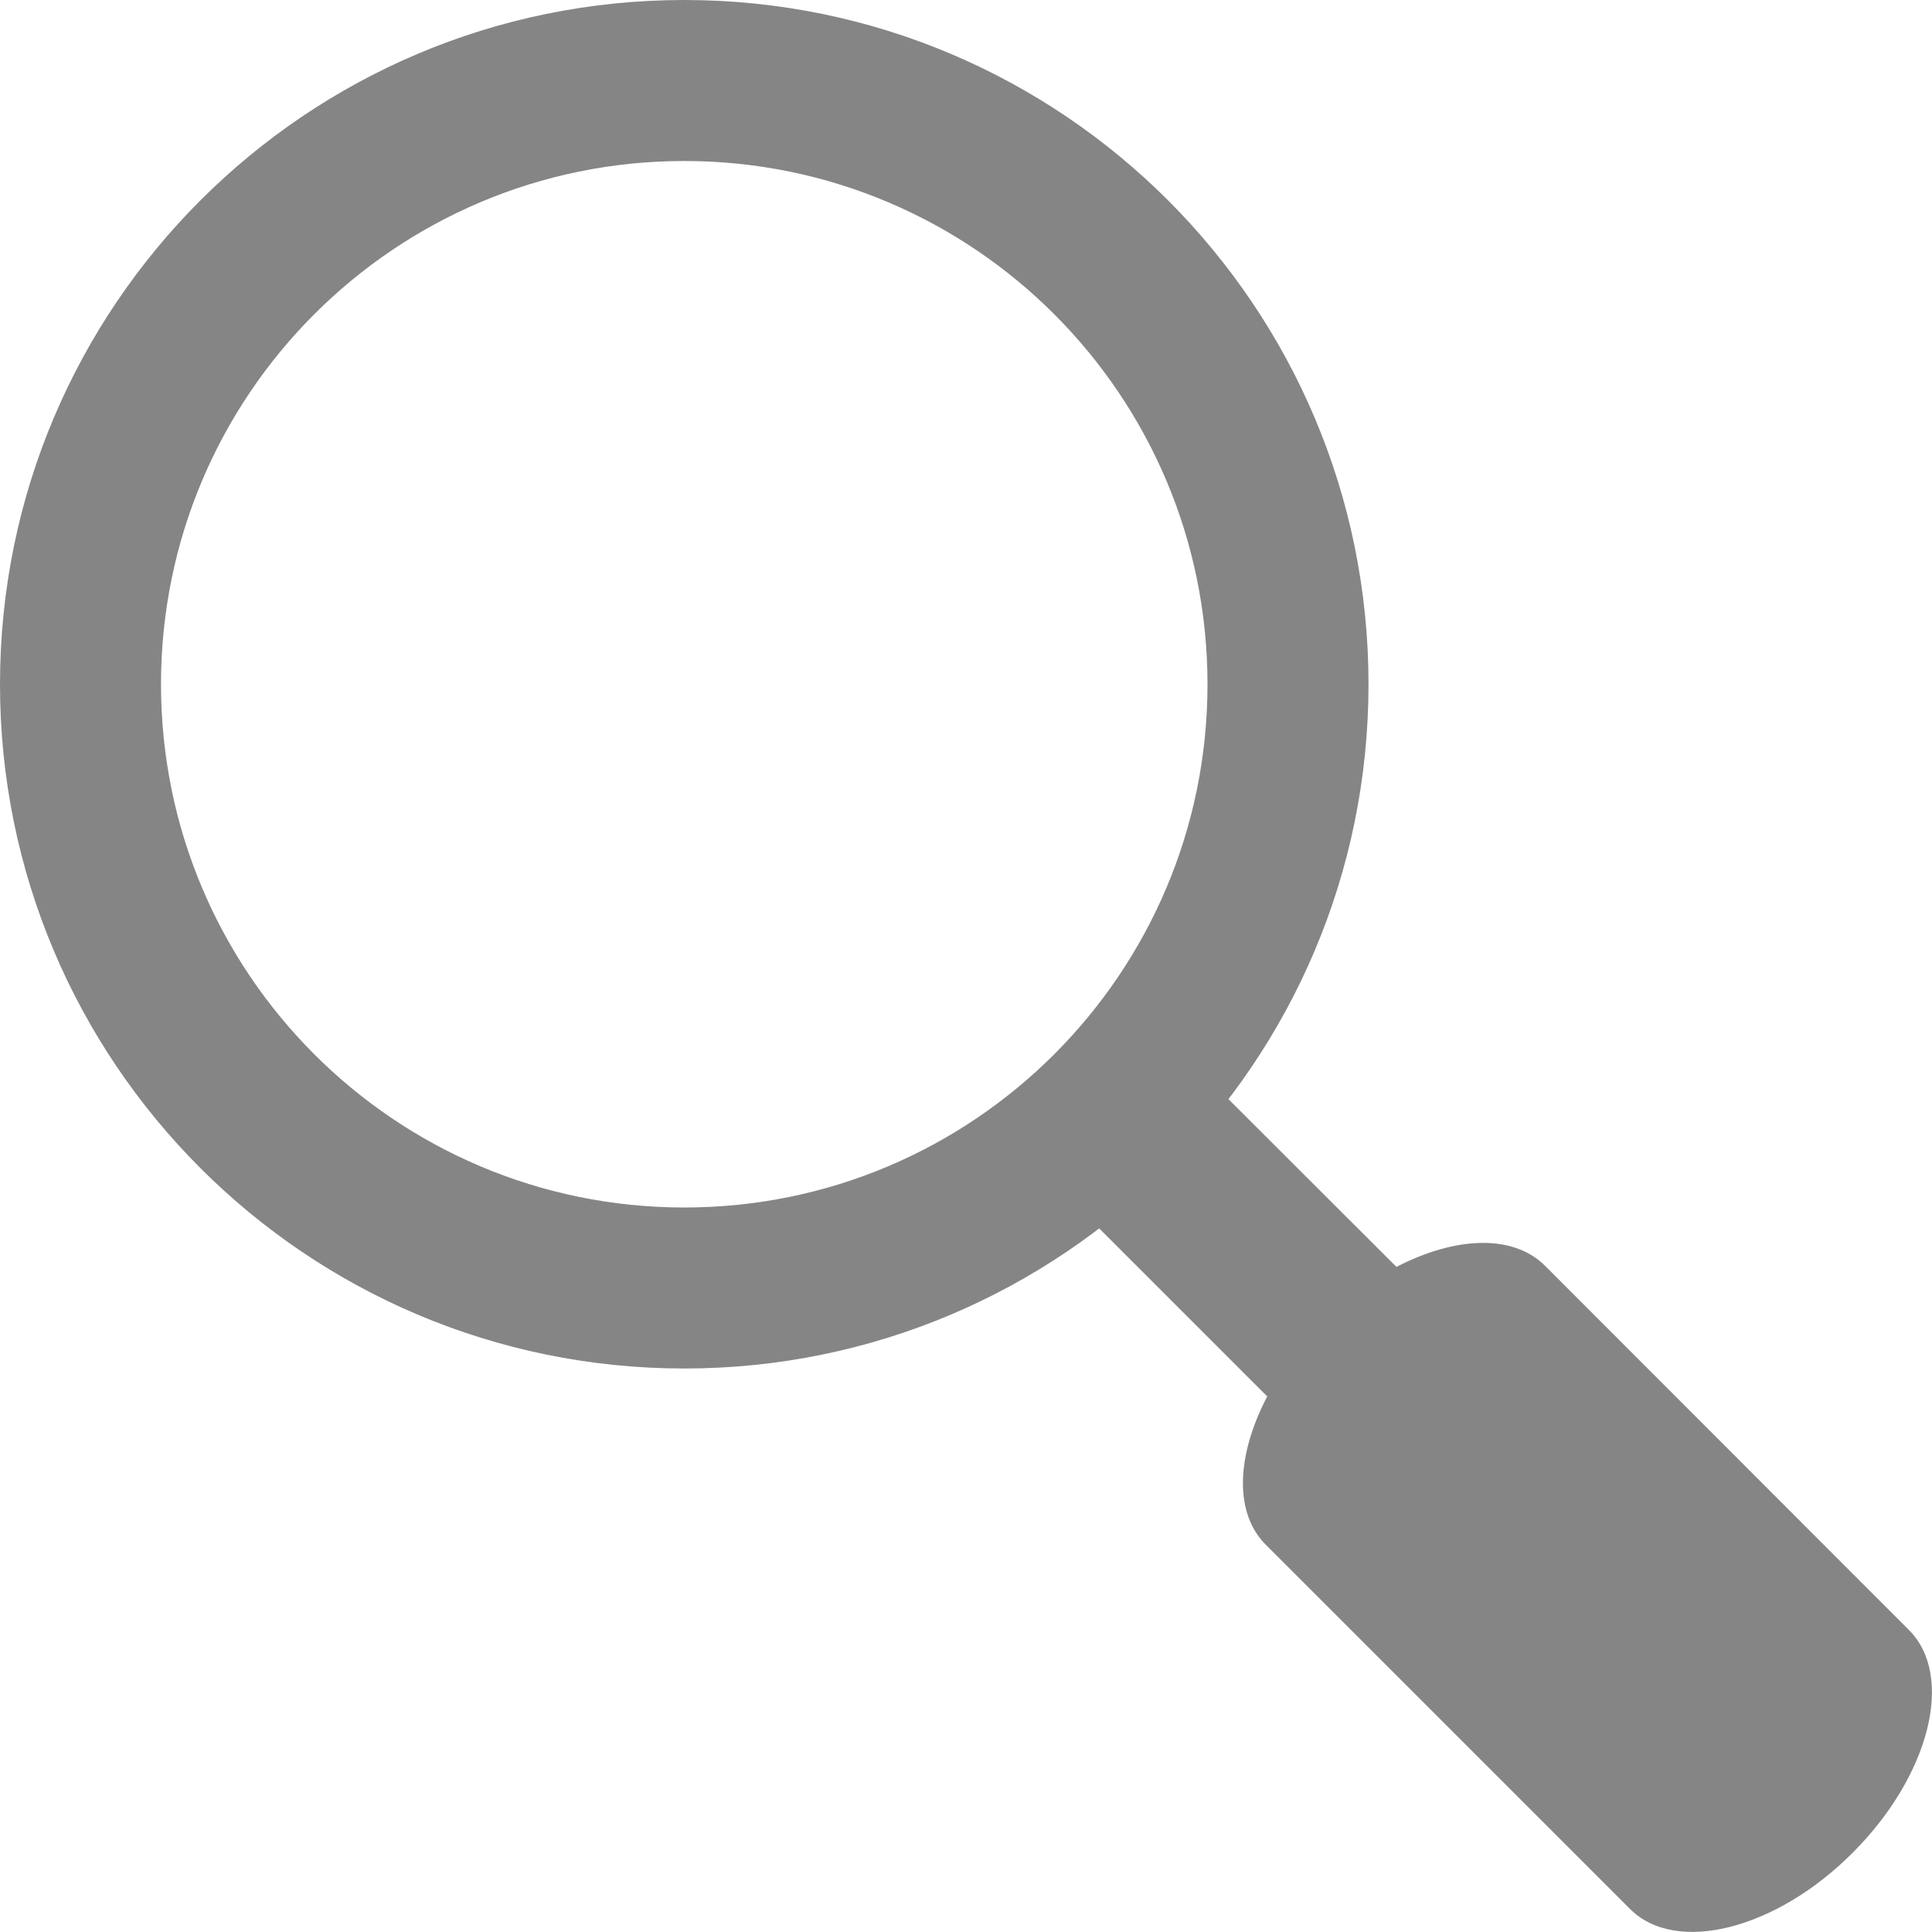
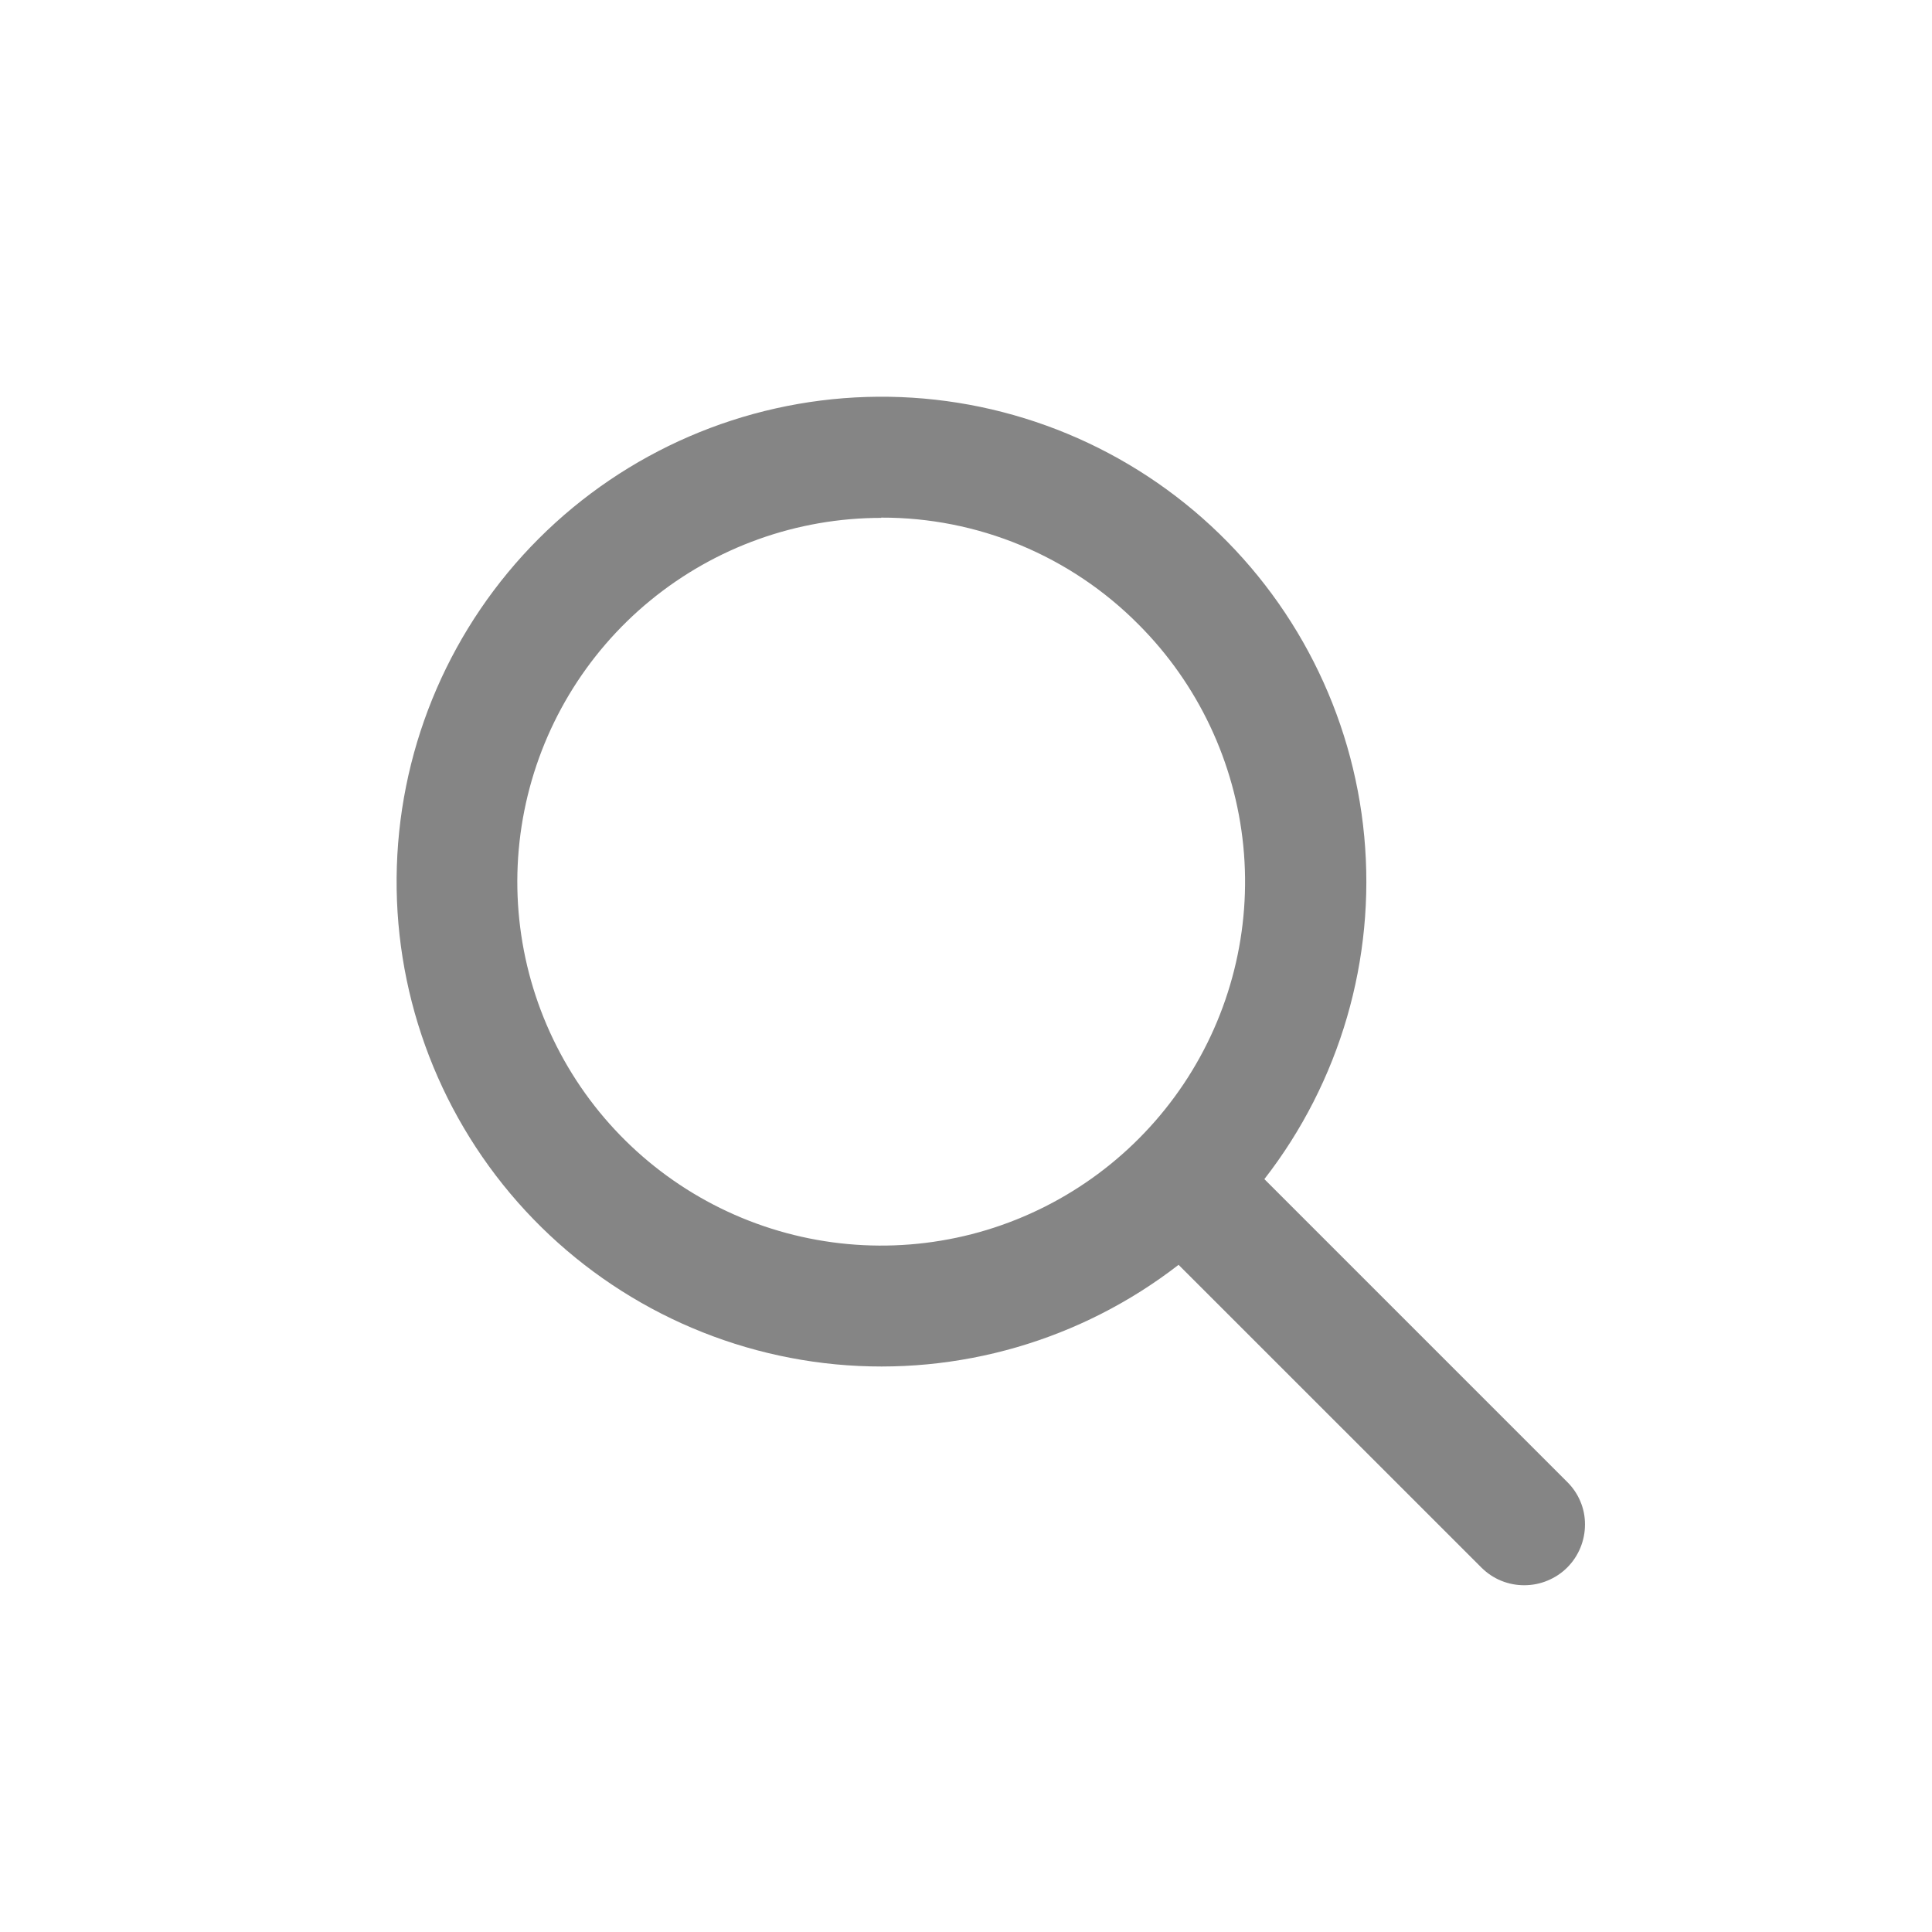
- <svg xmlns="http://www.w3.org/2000/svg" x="0px" y="0px" width="39" height="39" viewBox="0,0,256,256">
-   <g fill="#858585" fill-rule="nonzero" stroke="none" stroke-width="1" stroke-linecap="butt" stroke-linejoin="miter" stroke-miterlimit="10" stroke-dasharray="" stroke-dashoffset="0" font-family="none" font-weight="none" font-size="none" text-anchor="none" style="mix-blend-mode: normal">
-     <g transform="scale(10.66667,10.66667)">
-       <path d="M13.262,14.867l2.48,2.48c-0.379,0.723 -0.418,1.441 -0.02,1.84l4.527,4.527c0.57,0.57 1.812,0.258 2.766,-0.699c0.957,-0.957 1.27,-2.195 0.699,-2.766l-4.523,-4.527c-0.402,-0.398 -1.121,-0.359 -1.844,0.016l-2.48,-2.477zM8.5,0c-4.695,0 -8.5,3.805 -8.5,8.5c0,4.695 3.805,8.5 8.5,8.5c4.695,0 8.5,-3.805 8.5,-8.5c0,-4.695 -3.805,-8.5 -8.5,-8.5zM8.5,15c-3.59,0 -6.5,-2.91 -6.5,-6.5c0,-3.59 2.91,-6.5 6.5,-6.5c3.59,0 6.5,2.91 6.5,6.5c0,3.59 -2.91,6.5 -6.5,6.5z" />
-     </g>
-   </g>
+ <svg xmlns="http://www.w3.org/2000/svg" width="39" height="39" fill="none" viewBox="0 0 39 39">
+   <path fill="#858585" d="M30.77 32c-.159.001-.317-.03-.465-.09-.148-.06-.282-.15-.396-.262l-6.118-6.116c-1.968 1.525-4.443 2.244-6.922 2.009-2.478-.236-4.774-1.407-6.42-3.275-1.645-1.868-2.518-4.294-2.438-6.782.08-2.489 1.105-4.853 2.866-6.613 1.762-1.76 4.128-2.781 6.616-2.858 2.489-.077 4.913.798 6.78 2.446 1.866 1.648 3.034 3.945 3.266 6.424.232 2.479-.488 4.953-2.016 6.919l6.116 6.116c.113.112.203.245.264.392.062.147.093.305.092.464 0 .161-.031.32-.093.47-.061.148-.151.284-.265.398-.114.114-.25.204-.399.265-.148.062-.307.093-.468.093zM17.788 10.454c-1.7 0-3.346.59-4.66 1.667-1.314 1.078-2.212 2.578-2.544 4.245-.332 1.667-.075 3.396.726 4.895.8 1.499 2.097 2.674 3.667 3.324 1.57.65 3.317.736 4.943.243 1.626-.494 3.03-1.536 3.975-2.949.944-1.413 1.37-3.109 1.203-4.8-.167-1.691-.915-3.273-2.116-4.474-.68-.686-1.49-1.229-2.381-1.6-.892-.37-1.848-.559-2.813-.556v.005z" />
</svg>
